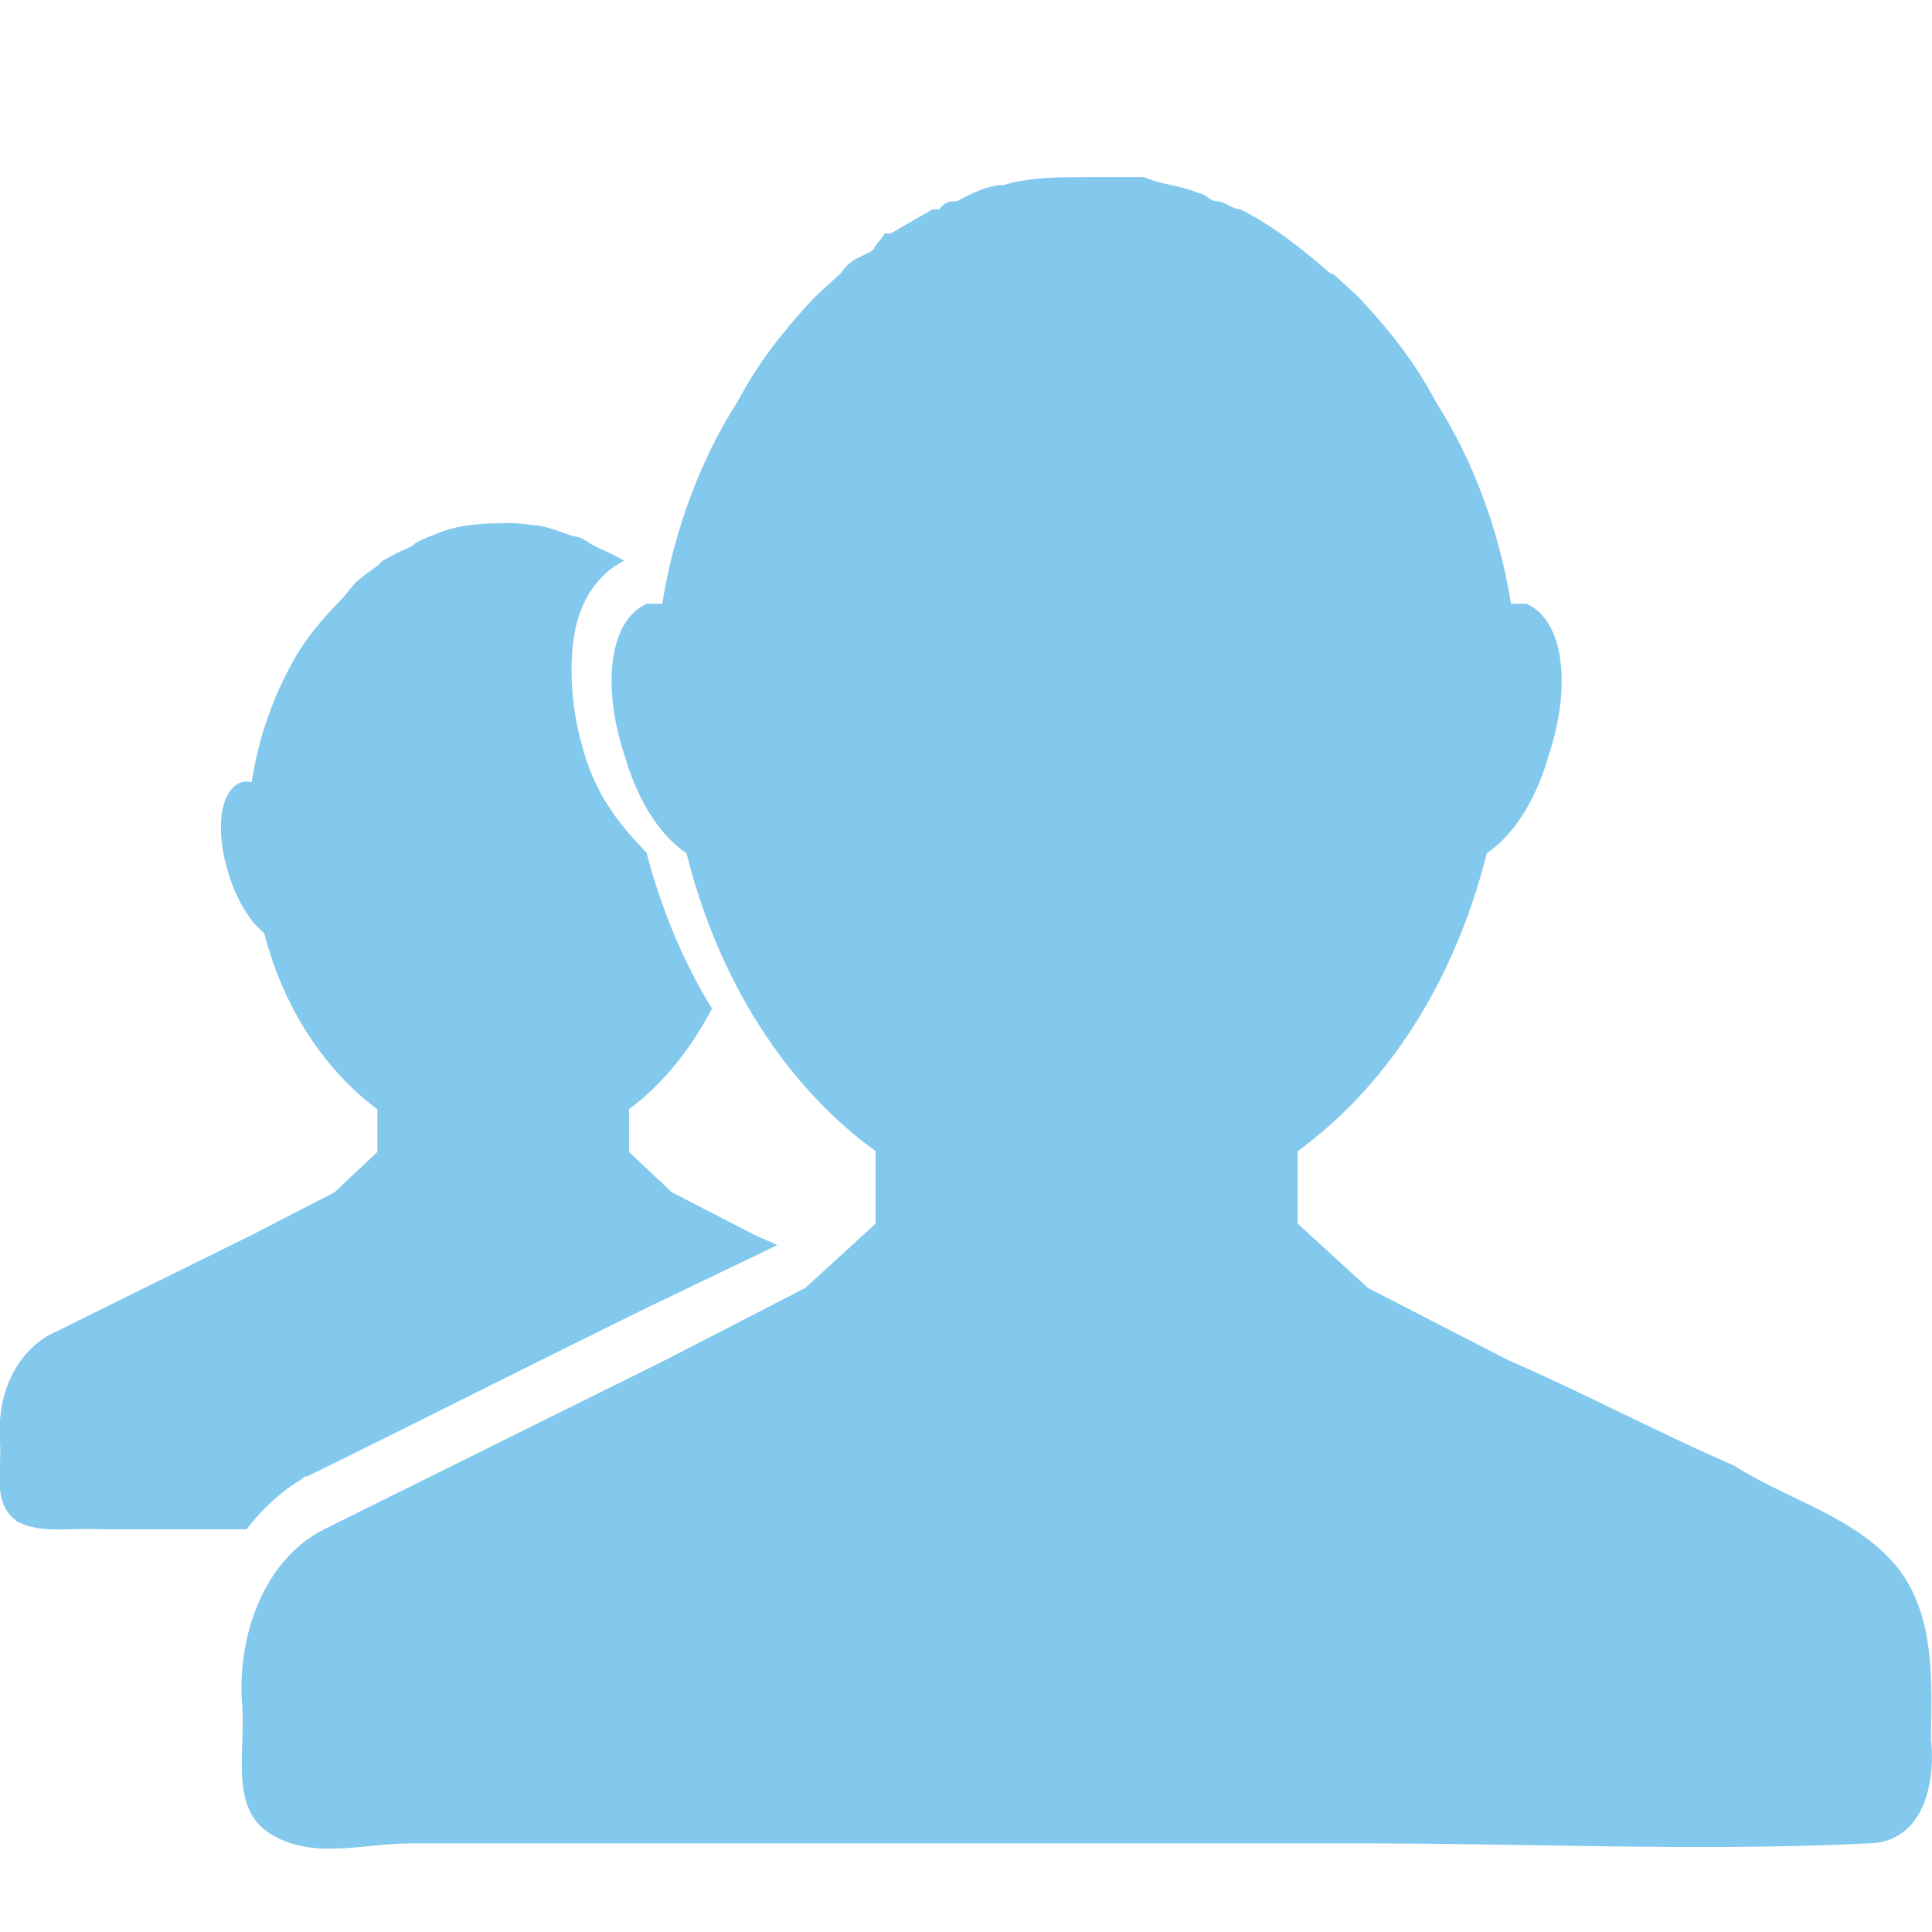
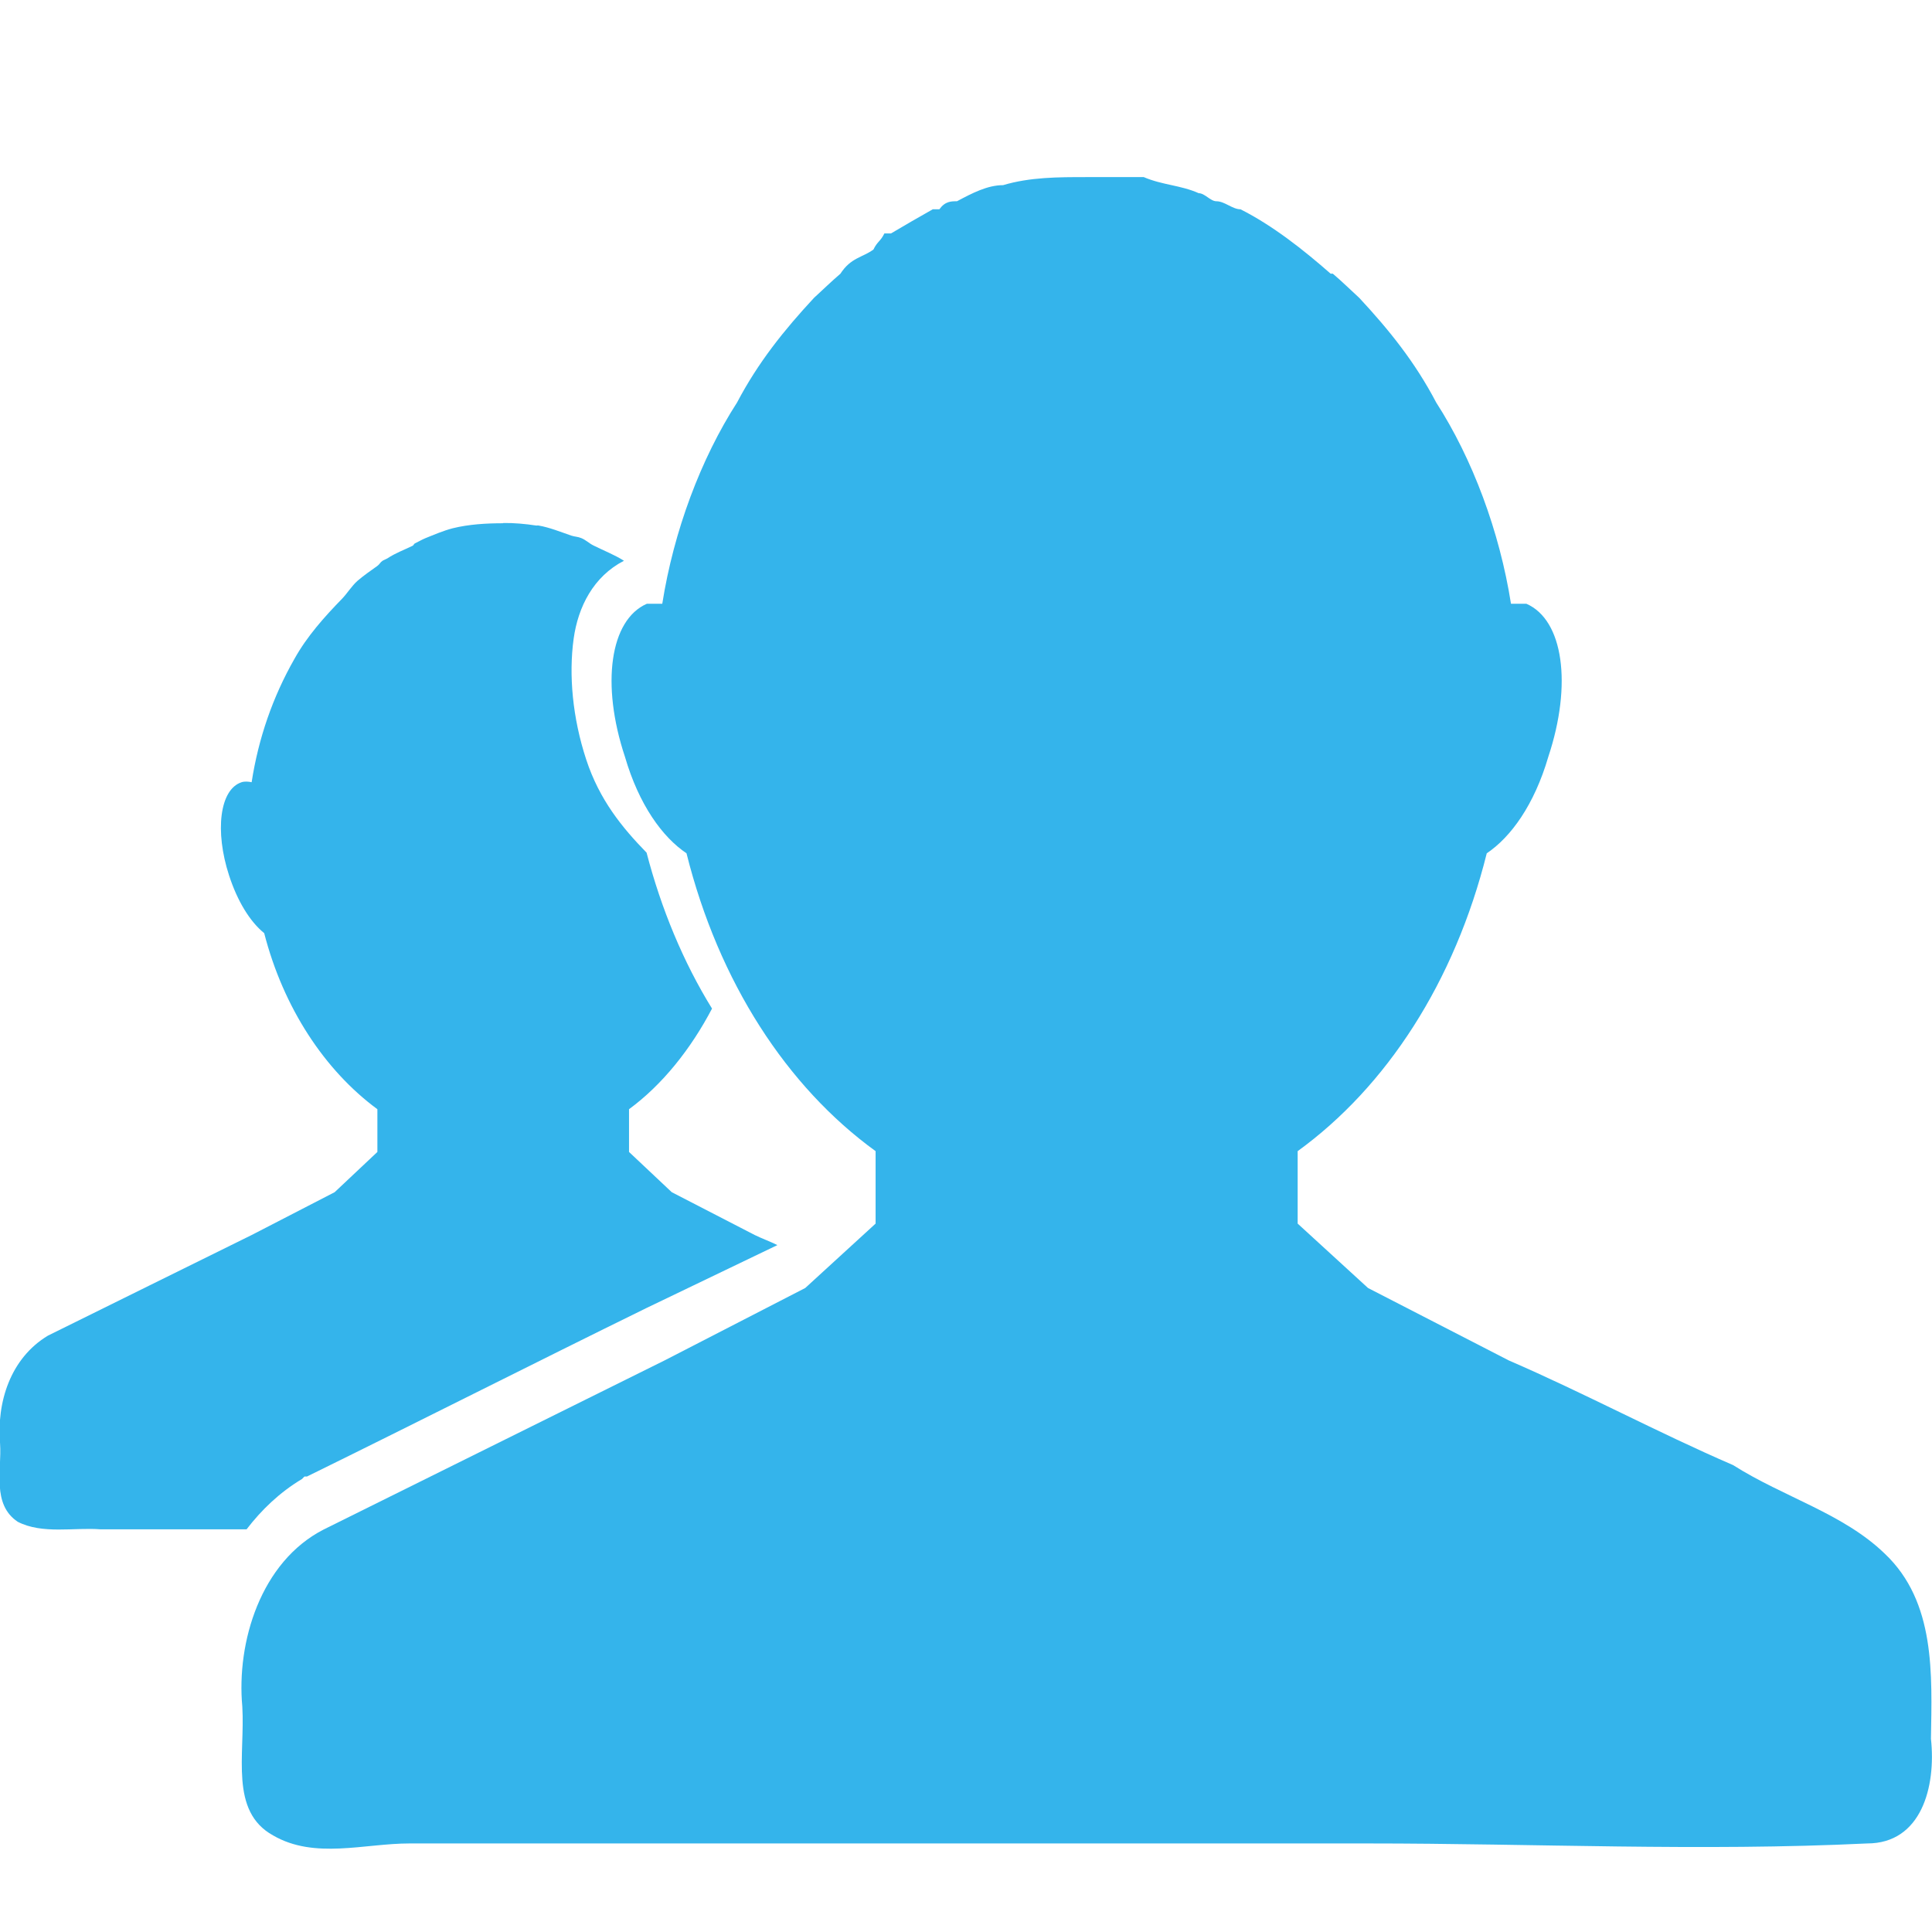
<svg xmlns="http://www.w3.org/2000/svg" height="24" width="24" version="1.1">
  <g transform="translate(0 -1028.4)">
-     <path d="m6.25 6.5c-0.211 0-0.426 0.013-0.625 0.062-0.117 0.03-0.232 0.08-0.344 0.125-0.043 0.018-0.082 0.042-0.125 0.062-0.018 0.008-0.014 0.023-0.031 0.031-0.106 0.052-0.213 0.09-0.312 0.156-0.014 0.009-0.049 0.022-0.062 0.031-0.029 0.02-0.034 0.041-0.062 0.062-0.082 0.059-0.173 0.121-0.25 0.188-0.07 0.063-0.122 0.149-0.188 0.219-0.221 0.227-0.438 0.469-0.594 0.75-0.268 0.47-0.447 0.986-0.531 1.531-0.041-0.009-0.089-0.012-0.125 0-0.273 0.089-0.334 0.609-0.156 1.156 0.104 0.321 0.26 0.576 0.437 0.719 0.238 0.925 0.75 1.704 1.406 2.187v0.531l-0.531 0.5-1.031 0.532c-0.842 0.417-1.691 0.833-2.531 1.25-0.466 0.281-0.638 0.826-0.594 1.344 0.022 0.325-0.105 0.751 0.219 0.968 0.307 0.158 0.697 0.068 1.031 0.094h1.812c0.182-0.238 0.409-0.458 0.688-0.625l0.031-0.031h0.031c1.411-0.693 2.804-1.4 4.219-2.094l1.625-0.781c-0.092-0.046-0.189-0.08-0.281-0.125l-1.031-0.532-0.531-0.5v-0.531c0.415-0.305 0.767-0.747 1.031-1.25-0.356-0.576-0.631-1.238-0.813-1.937-0.302-0.31-0.585-0.654-0.75-1.157-0.17-0.517-0.218-1.051-0.156-1.5 0.055-0.397 0.246-0.774 0.625-0.969-0.112-0.072-0.257-0.129-0.375-0.188-0.06-0.029-0.095-0.069-0.156-0.094-0.043-0.018-0.081-0.016-0.125-0.031-0.133-0.046-0.268-0.101-0.406-0.125-0.011-0.002-0.021 0.002-0.031 0-0.13-0.02-0.273-0.033-0.406-0.031z" transform="translate(0 1028.4)" fill="#83c9ed" />
-     <path d="m13.499 1030.6c-0.354 0-0.703 0-1.038 0.1-0.195 0-0.385 0.1-0.573 0.2-0.073 0-0.147 0-0.219 0.1h-0.082c-0.177 0.1-0.351 0.2-0.519 0.3h-0.082c-0.049 0.1-0.088 0.1-0.136 0.2-0.137 0.1-0.281 0.1-0.41 0.3-0.117 0.1-0.218 0.2-0.328 0.3-0.371 0.4-0.693 0.8-0.956 1.3-0.451 0.7-0.787 1.6-0.929 2.5h-0.191c-0.459 0.2-0.572 1-0.273 1.9 0.175 0.6 0.467 1 0.765 1.2 0.4 1.6 1.246 2.9 2.349 3.7v0.9l-0.874 0.8-1.748 0.9c-1.413 0.7-2.822 1.4-4.234 2.1-0.782 0.4-1.085 1.4-1.011 2.2 0.036 0.6-0.161 1.3 0.382 1.6 0.516 0.3 1.133 0.1 1.694 0.1h4.916 6.992c2.069 0 4.132 0.1 6.201 0 0.671 0 0.857-0.7 0.792-1.3 0.012-0.8 0.06-1.7-0.574-2.3-0.517-0.5-1.253-0.7-1.884-1.1-0.927-0.4-1.86-0.9-2.786-1.3l-1.749-0.9-0.874-0.8v-0.9c1.103-0.8 1.95-2.1 2.349-3.7 0.298-0.2 0.59-0.6 0.765-1.2 0.299-0.9 0.186-1.7-0.273-1.9h-0.191c-0.142-0.9-0.478-1.8-0.929-2.5-0.262-0.5-0.584-0.9-0.956-1.3-0.11-0.1-0.21-0.2-0.328-0.3h-0.027c-0.342-0.3-0.723-0.6-1.12-0.8-0.1 0-0.197-0.1-0.3-0.1-0.073 0-0.144-0.1-0.219-0.1-0.223-0.1-0.45-0.1-0.683-0.2h-0.054-0.656z" fill="#83c9ed" />
+     <path d="m6.25 6.5c-0.211 0-0.426 0.013-0.625 0.062-0.117 0.03-0.232 0.08-0.344 0.125-0.043 0.018-0.082 0.042-0.125 0.062-0.018 0.008-0.014 0.023-0.031 0.031-0.106 0.052-0.213 0.09-0.312 0.156-0.014 0.009-0.049 0.022-0.062 0.031-0.029 0.02-0.034 0.041-0.062 0.062-0.082 0.059-0.173 0.121-0.25 0.188-0.07 0.063-0.122 0.149-0.188 0.219-0.221 0.227-0.438 0.469-0.594 0.75-0.268 0.47-0.447 0.986-0.531 1.531-0.041-0.009-0.089-0.012-0.125 0-0.273 0.089-0.334 0.609-0.156 1.156 0.104 0.321 0.26 0.576 0.437 0.719 0.238 0.925 0.75 1.704 1.406 2.187v0.531l-0.531 0.5-1.031 0.532c-0.842 0.417-1.691 0.833-2.531 1.25-0.466 0.281-0.638 0.826-0.594 1.344 0.022 0.325-0.105 0.751 0.219 0.968 0.307 0.158 0.697 0.068 1.031 0.094h1.812c0.182-0.238 0.409-0.458 0.688-0.625l0.031-0.031h0.031c1.411-0.693 2.804-1.4 4.219-2.094l1.625-0.781c-0.092-0.046-0.189-0.08-0.281-0.125l-1.031-0.532-0.531-0.5v-0.531c0.415-0.305 0.767-0.747 1.031-1.25-0.356-0.576-0.631-1.238-0.813-1.937-0.302-0.31-0.585-0.654-0.75-1.157-0.17-0.517-0.218-1.051-0.156-1.5 0.055-0.397 0.246-0.774 0.625-0.969-0.112-0.072-0.257-0.129-0.375-0.188-0.06-0.029-0.095-0.069-0.156-0.094-0.043-0.018-0.081-0.016-0.125-0.031-0.133-0.046-0.268-0.101-0.406-0.125-0.011-0.002-0.021 0.002-0.031 0-0.13-0.02-0.273-0.033-0.406-0.031z" transform="translate(0 1028.4)" fill="#34b4eb" />
+     <path d="m13.499 1030.6c-0.354 0-0.703 0-1.038 0.1-0.195 0-0.385 0.1-0.573 0.2-0.073 0-0.147 0-0.219 0.1h-0.082c-0.177 0.1-0.351 0.2-0.519 0.3h-0.082c-0.049 0.1-0.088 0.1-0.136 0.2-0.137 0.1-0.281 0.1-0.41 0.3-0.117 0.1-0.218 0.2-0.328 0.3-0.371 0.4-0.693 0.8-0.956 1.3-0.451 0.7-0.787 1.6-0.929 2.5h-0.191c-0.459 0.2-0.572 1-0.273 1.9 0.175 0.6 0.467 1 0.765 1.2 0.4 1.6 1.246 2.9 2.349 3.7v0.9l-0.874 0.8-1.748 0.9c-1.413 0.7-2.822 1.4-4.234 2.1-0.782 0.4-1.085 1.4-1.011 2.2 0.036 0.6-0.161 1.3 0.382 1.6 0.516 0.3 1.133 0.1 1.694 0.1h4.916 6.992c2.069 0 4.132 0.1 6.201 0 0.671 0 0.857-0.7 0.792-1.3 0.012-0.8 0.06-1.7-0.574-2.3-0.517-0.5-1.253-0.7-1.884-1.1-0.927-0.4-1.86-0.9-2.786-1.3l-1.749-0.9-0.874-0.8v-0.9c1.103-0.8 1.95-2.1 2.349-3.7 0.298-0.2 0.59-0.6 0.765-1.2 0.299-0.9 0.186-1.7-0.273-1.9h-0.191c-0.142-0.9-0.478-1.8-0.929-2.5-0.262-0.5-0.584-0.9-0.956-1.3-0.11-0.1-0.21-0.2-0.328-0.3h-0.027c-0.342-0.3-0.723-0.6-1.12-0.8-0.1 0-0.197-0.1-0.3-0.1-0.073 0-0.144-0.1-0.219-0.1-0.223-0.1-0.45-0.1-0.683-0.2h-0.054-0.656z" fill="#34b4eb" />
  </g>
</svg>
